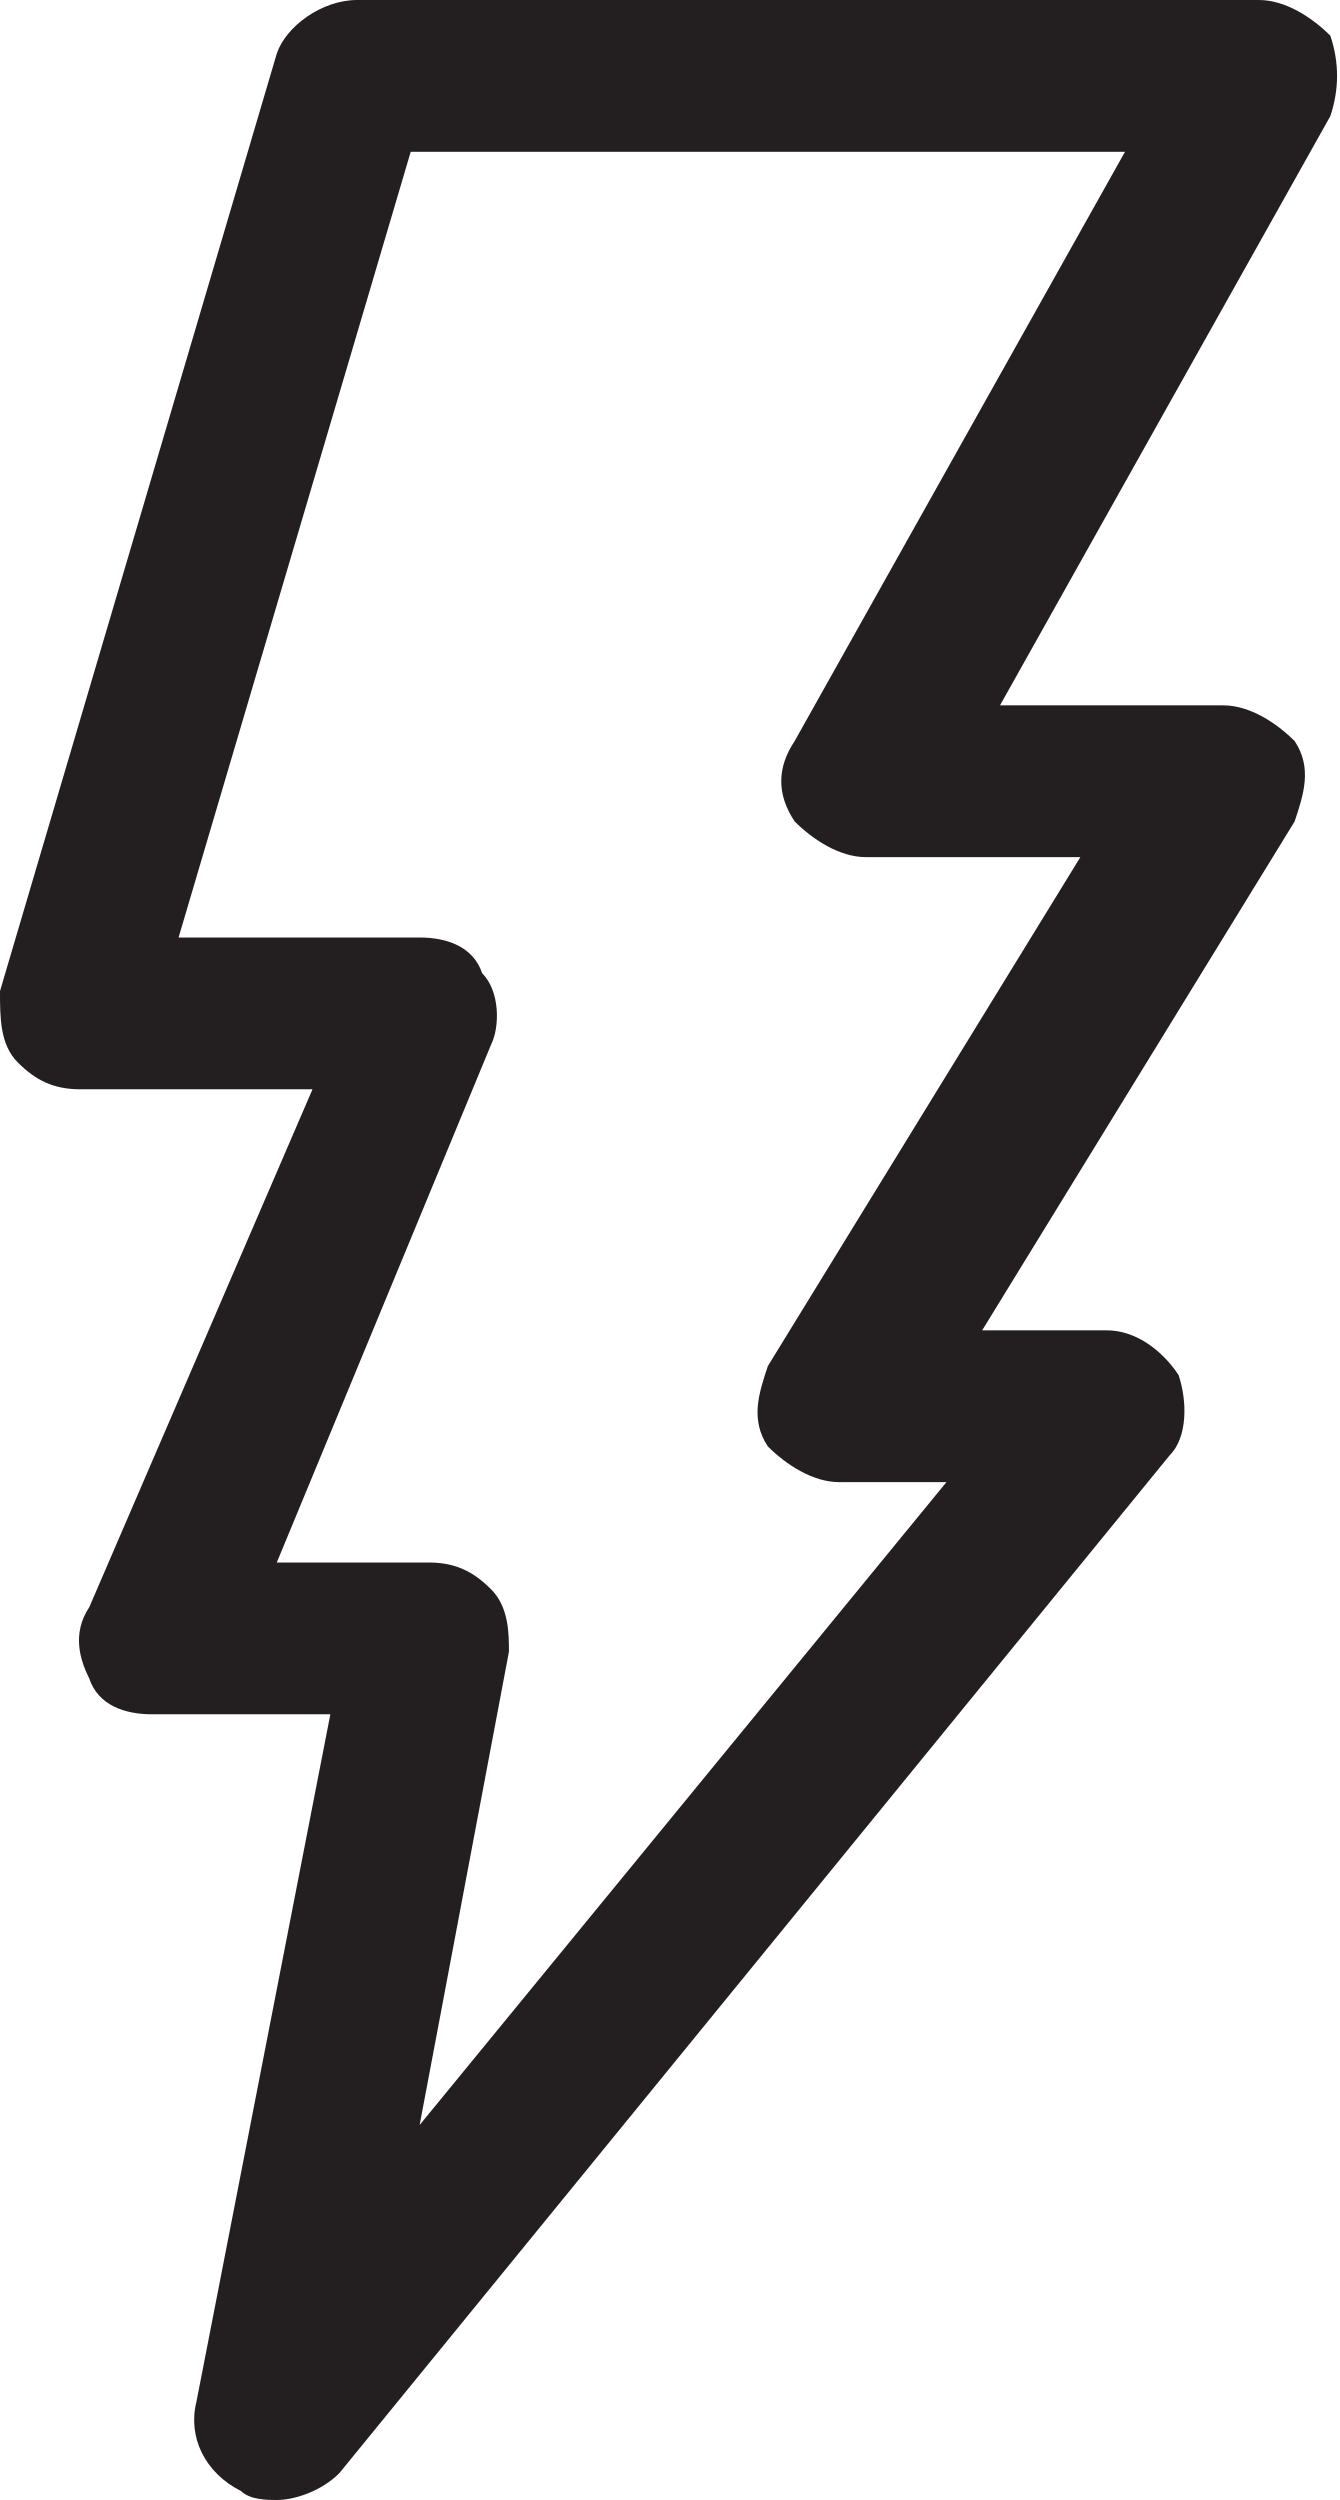
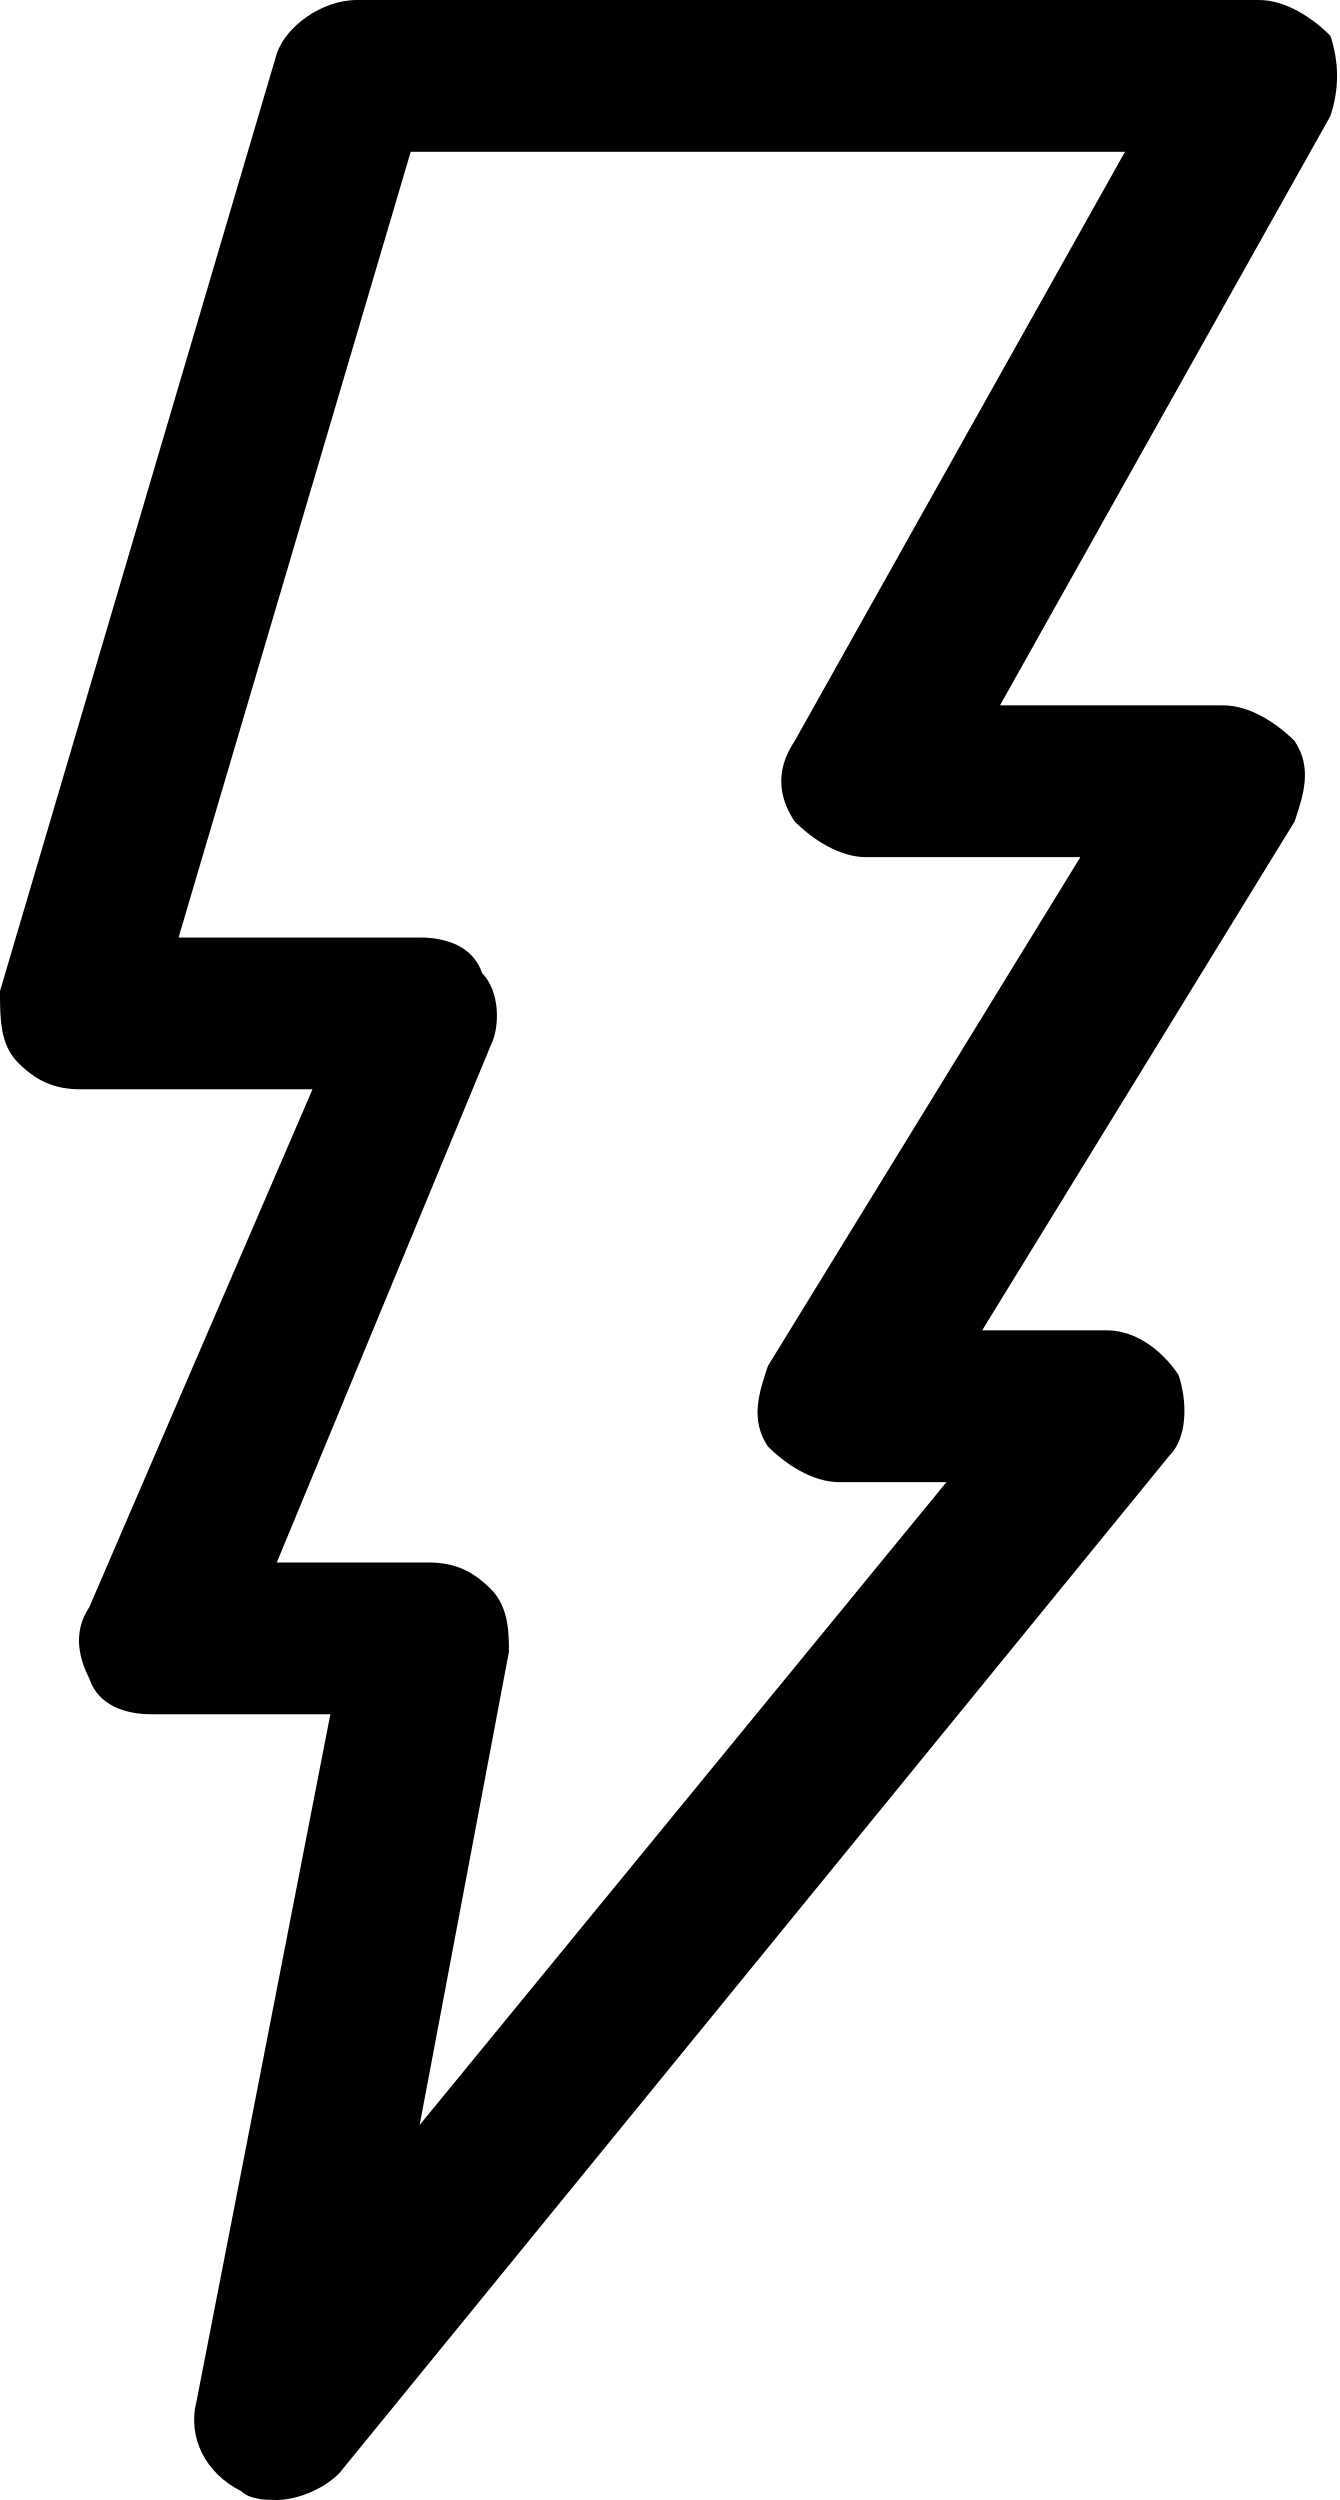
<svg xmlns="http://www.w3.org/2000/svg" viewBox="0 0 15 28">
-   <path d="M3.1 28c-.1 0-.3 0-.4-.1-.4-.2-.6-.6-.5-1l1.5-7.7h-2c-.3 0-.6-.1-.7-.4-.1-.2-.2-.5 0-.8l2.5-5.8H.9c-.3 0-.5-.1-.7-.3-.2-.2-.2-.5-.2-.8L3.1.6c.1-.3.5-.6.9-.6h10.1c.3 0 .6.2.8.4.1.3.1.6 0 .9l-3.7 6.6h2.5c.3 0 .6.2.8.4.2.3.1.6 0 .9L11 14.9h1.4c.3 0 .6.2.8.5.1.3.1.7-.1.9L3.8 27.7c-.2.2-.5.3-.7.3zm0-10.5h1.7c.3 0 .5.1.7.3.2.2.2.5.2.7l-1 5.3 5.9-7.2H9.4c-.3 0-.6-.2-.8-.4-.2-.3-.1-.6 0-.9l3.5-5.7H9.7c-.3 0-.6-.2-.8-.4-.2-.3-.2-.6 0-.9l3.7-6.6h-8L2 10.5h2.7c.3 0 .6.1.7.4.2.2.2.6.1.8l-2.4 5.8z" fill="#231f20" />
+   <path d="M3.1 28c-.1 0-.3 0-.4-.1-.4-.2-.6-.6-.5-1l1.5-7.7h-2c-.3 0-.6-.1-.7-.4-.1-.2-.2-.5 0-.8l2.5-5.8H.9c-.3 0-.5-.1-.7-.3-.2-.2-.2-.5-.2-.8L3.1.6c.1-.3.5-.6.9-.6h10.1c.3 0 .6.2.8.4.1.3.1.6 0 .9l-3.7 6.6h2.5c.3 0 .6.2.8.4.2.3.1.6 0 .9L11 14.9h1.4c.3 0 .6.2.8.5.1.3.1.7-.1.9L3.8 27.7c-.2.2-.5.3-.7.3zm0-10.5h1.7c.3 0 .5.1.7.3.2.2.2.5.2.7l-1 5.3 5.9-7.2H9.4c-.3 0-.6-.2-.8-.4-.2-.3-.1-.6 0-.9l3.5-5.7H9.7c-.3 0-.6-.2-.8-.4-.2-.3-.2-.6 0-.9l3.7-6.6h-8L2 10.5h2.7c.3 0 .6.1.7.4.2.2.2.6.1.8l-2.4 5.8z" />
</svg>
